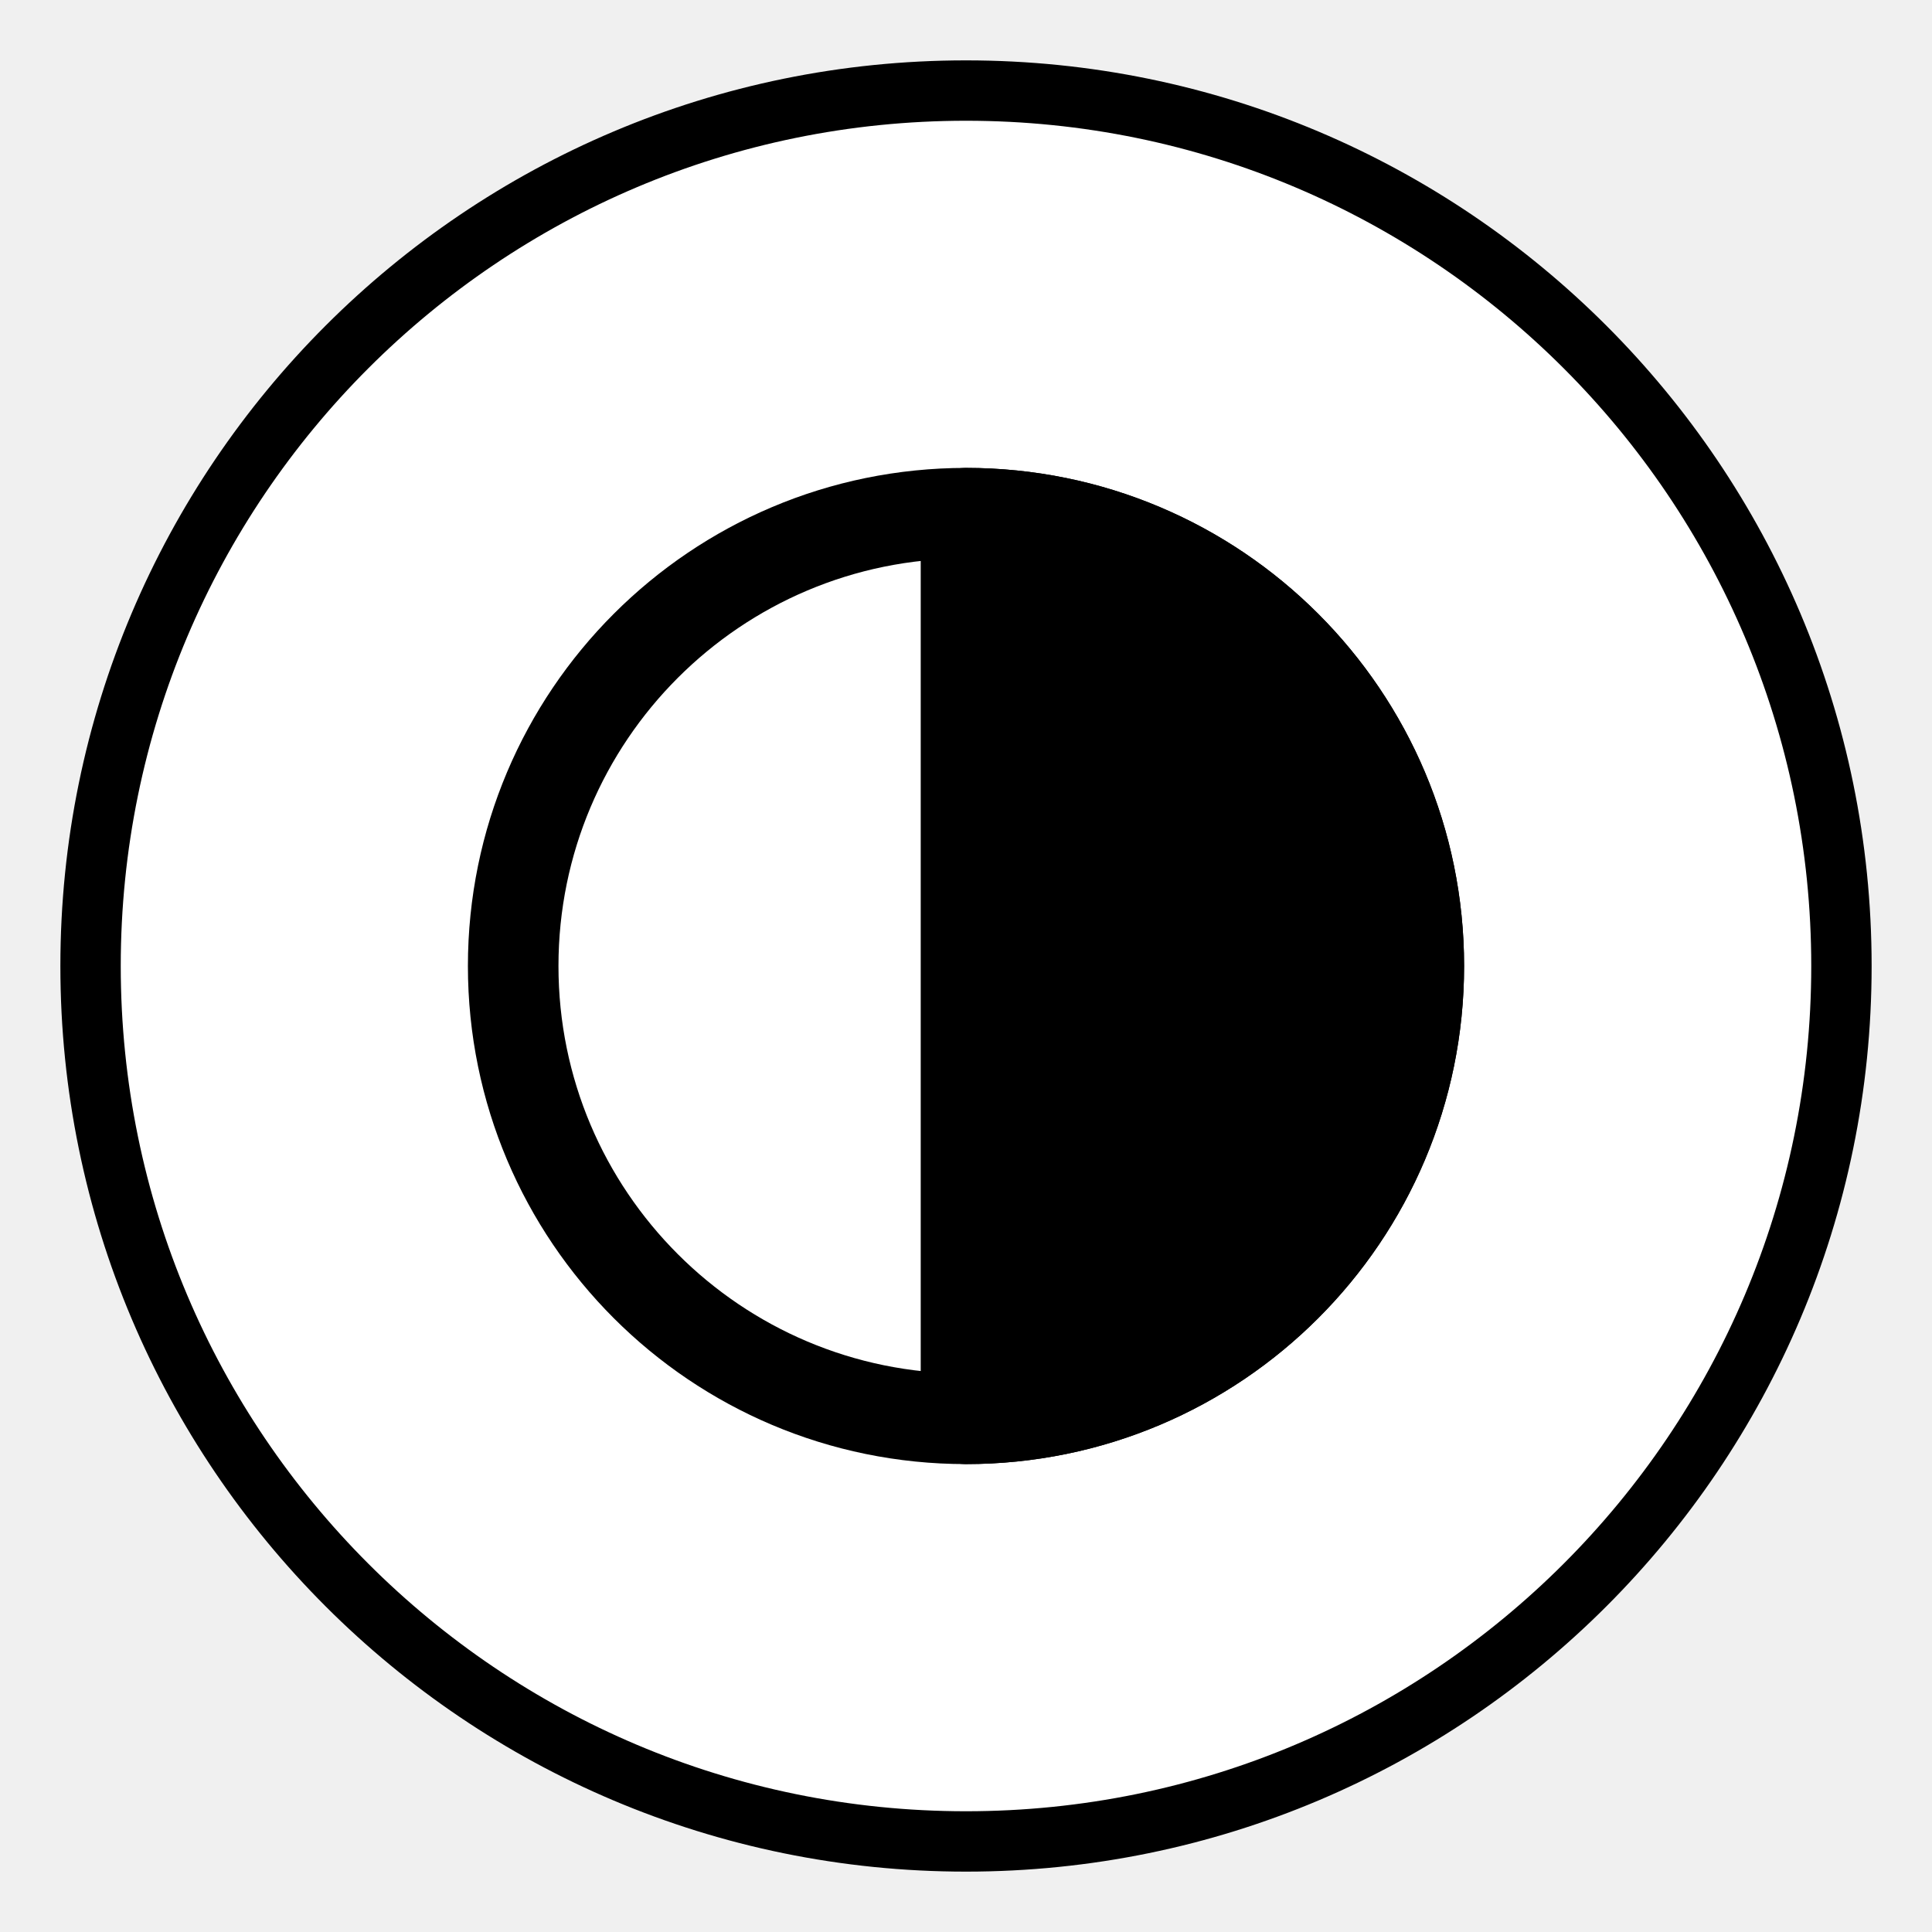
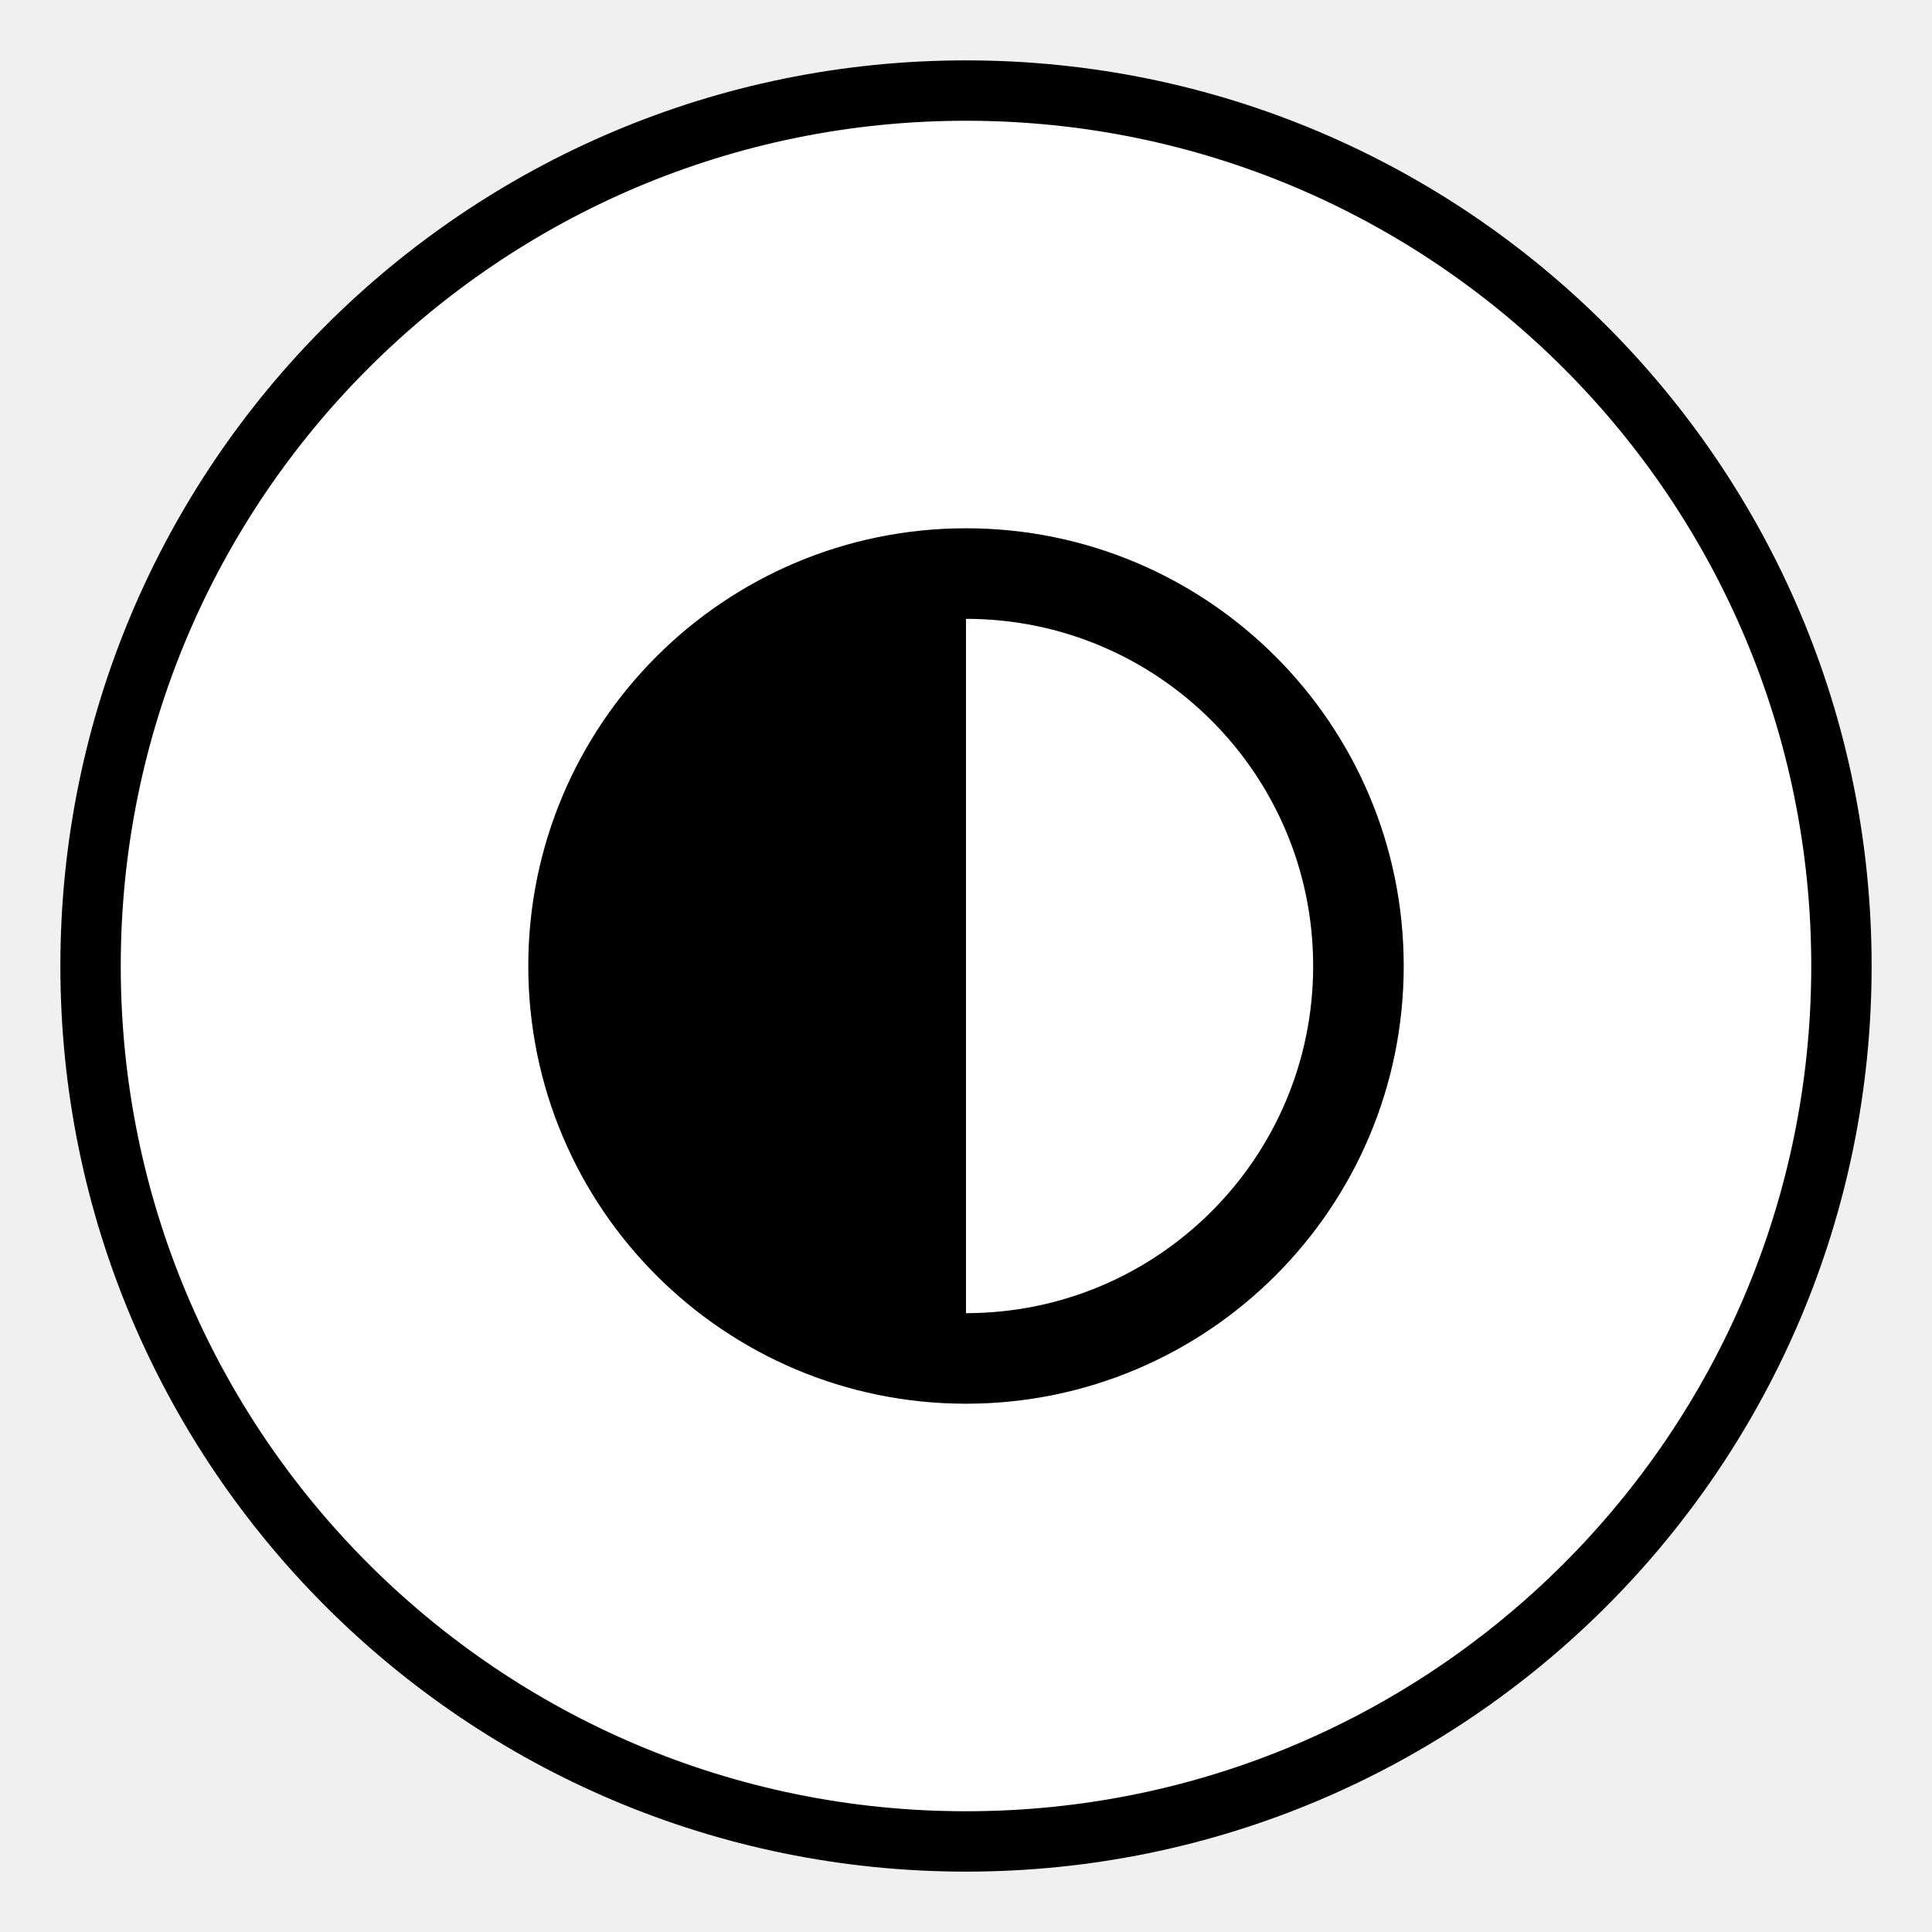
<svg xmlns="http://www.w3.org/2000/svg" width="64" height="64" viewBox="0 0 64 64">
  <g fill="none" stroke="black" stroke-width="3" stroke-linecap="round" stroke-linejoin="round">
-     <circle cx="32" cy="32" r="29" fill="white" stroke-width="2" />
-     <path d="M32 17 A15 15 0 0 1 32 47Z" fill="black" />
-     <circle cx="32" cy="32" r="15" />
+     <circle cx="32" cy="32" r="29" fill="white" stroke="black" stroke-width="2" />
+     <path d="M32 19 A13 13 0 0 0 32 45Z" fill="black" stroke="none" />
+     <circle cx="32" cy="32" r="13" />
  </g>
</svg>
